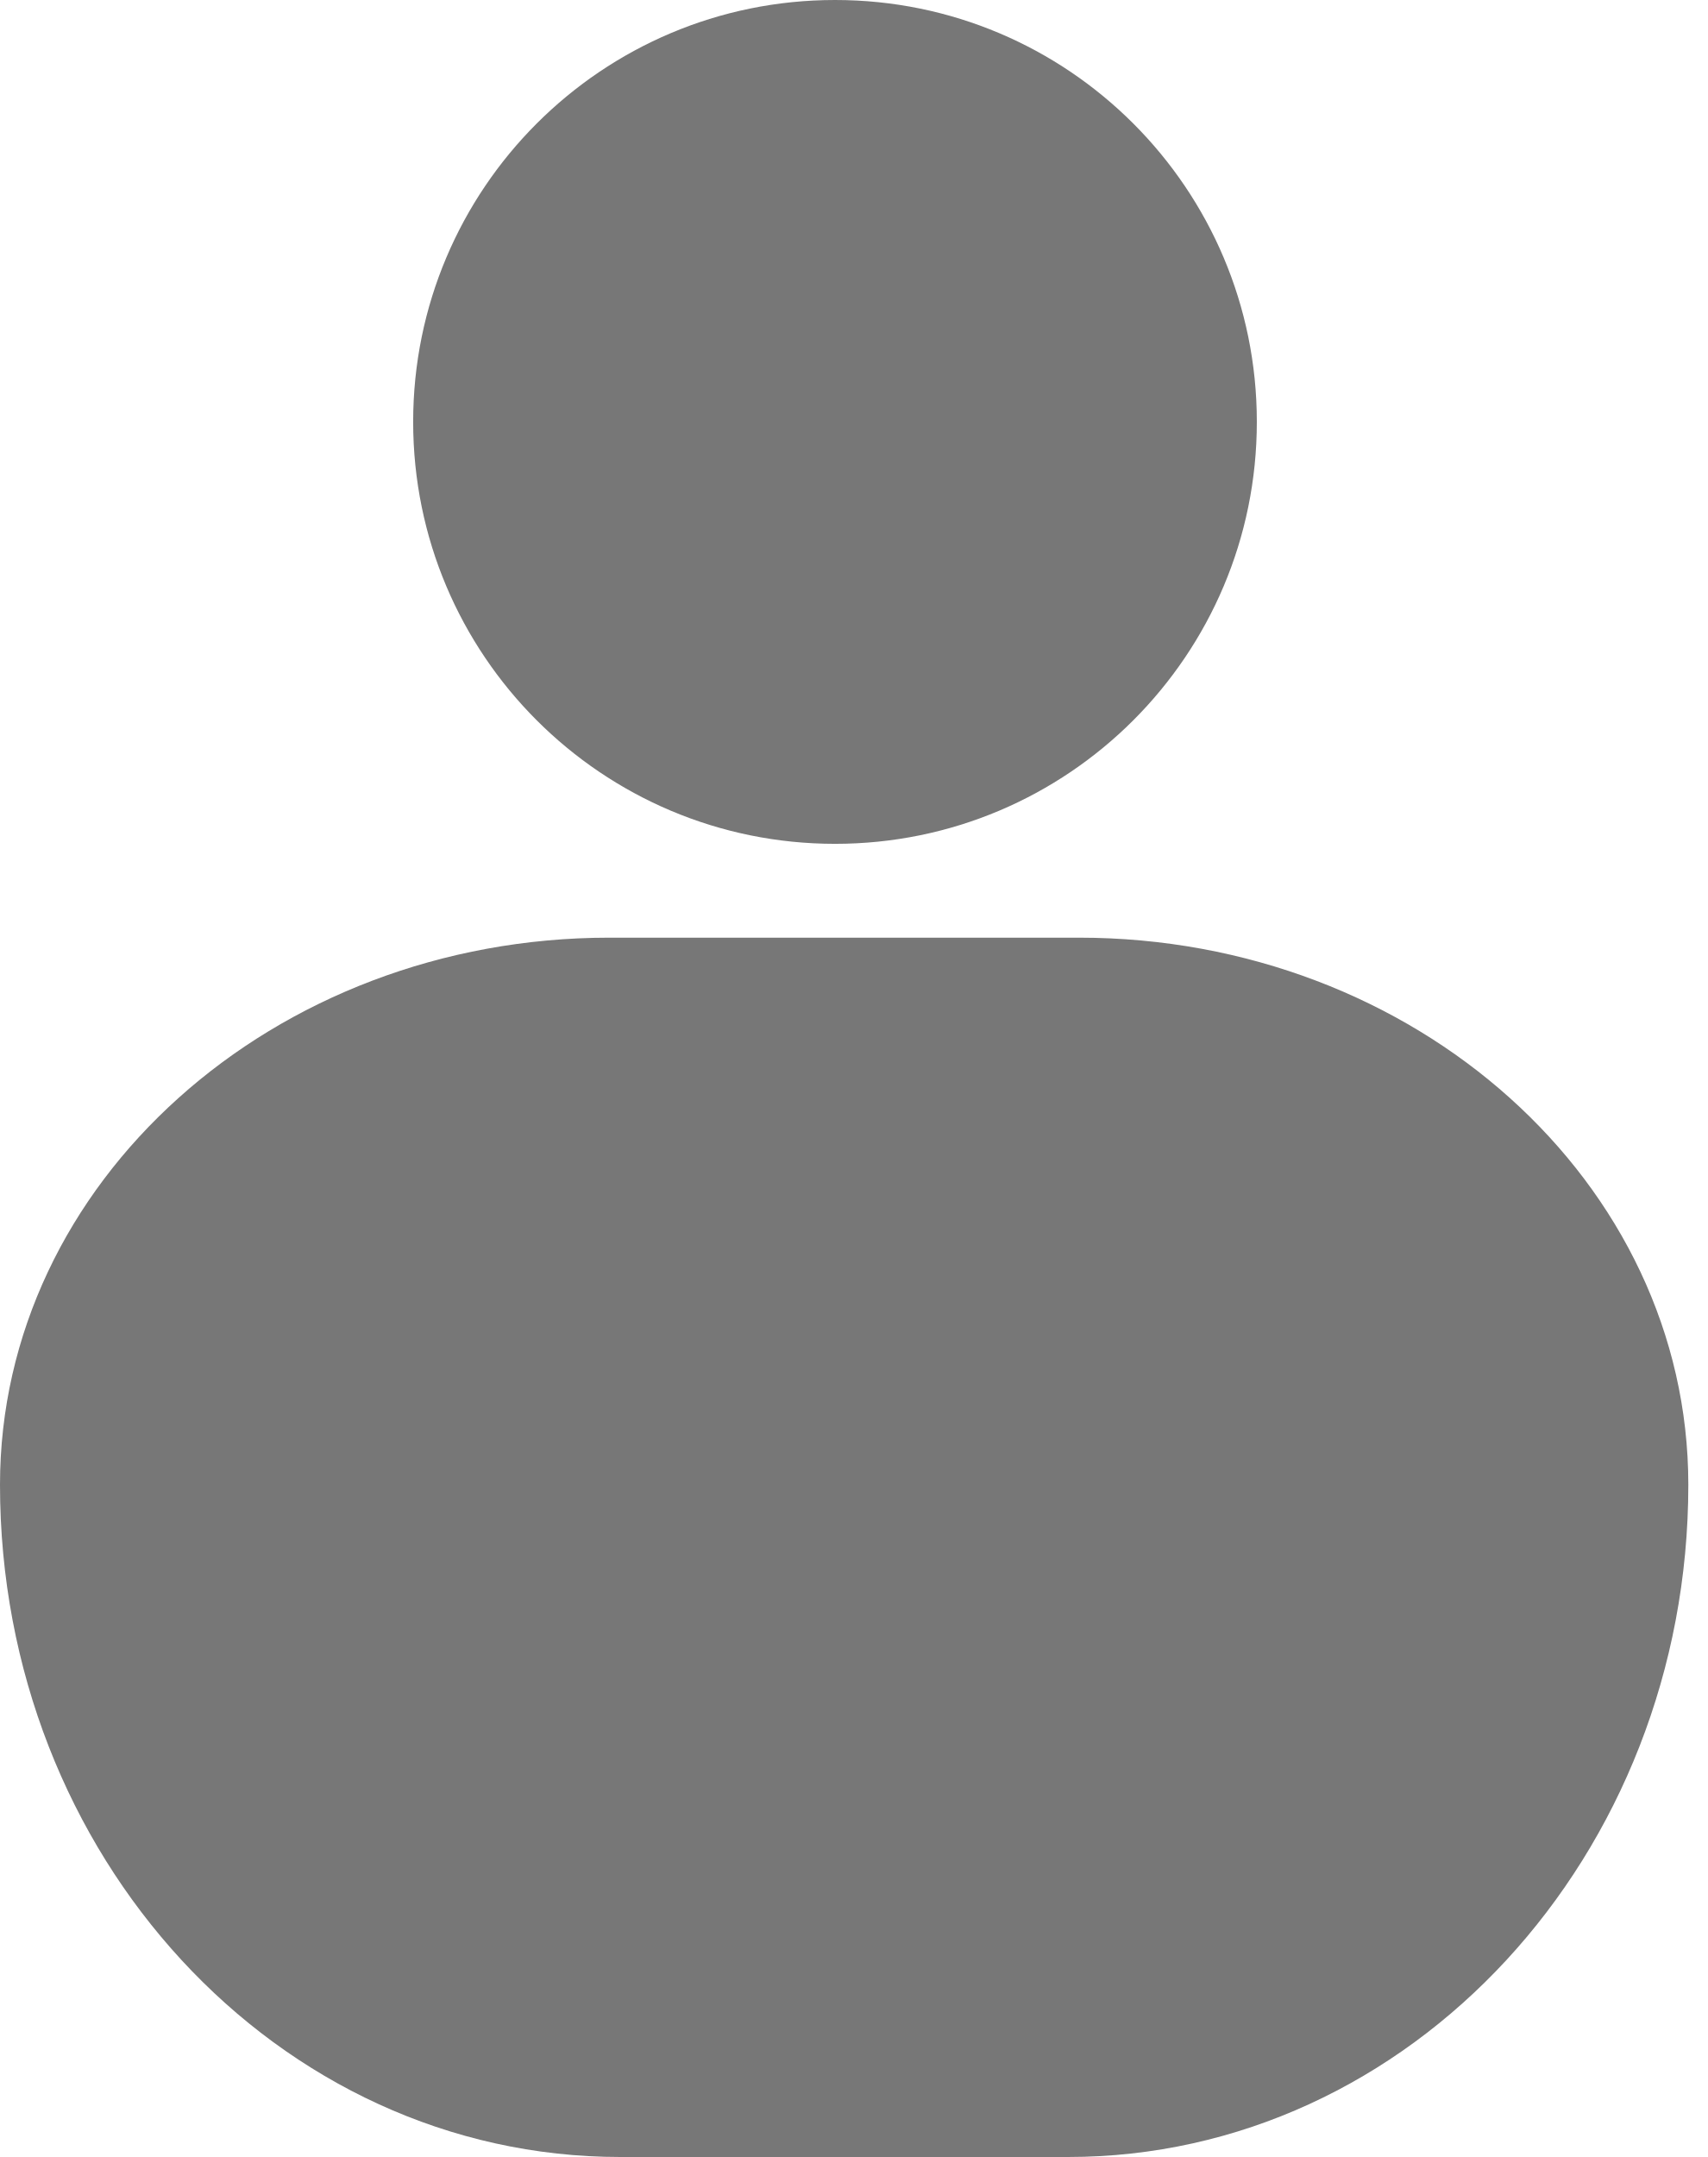
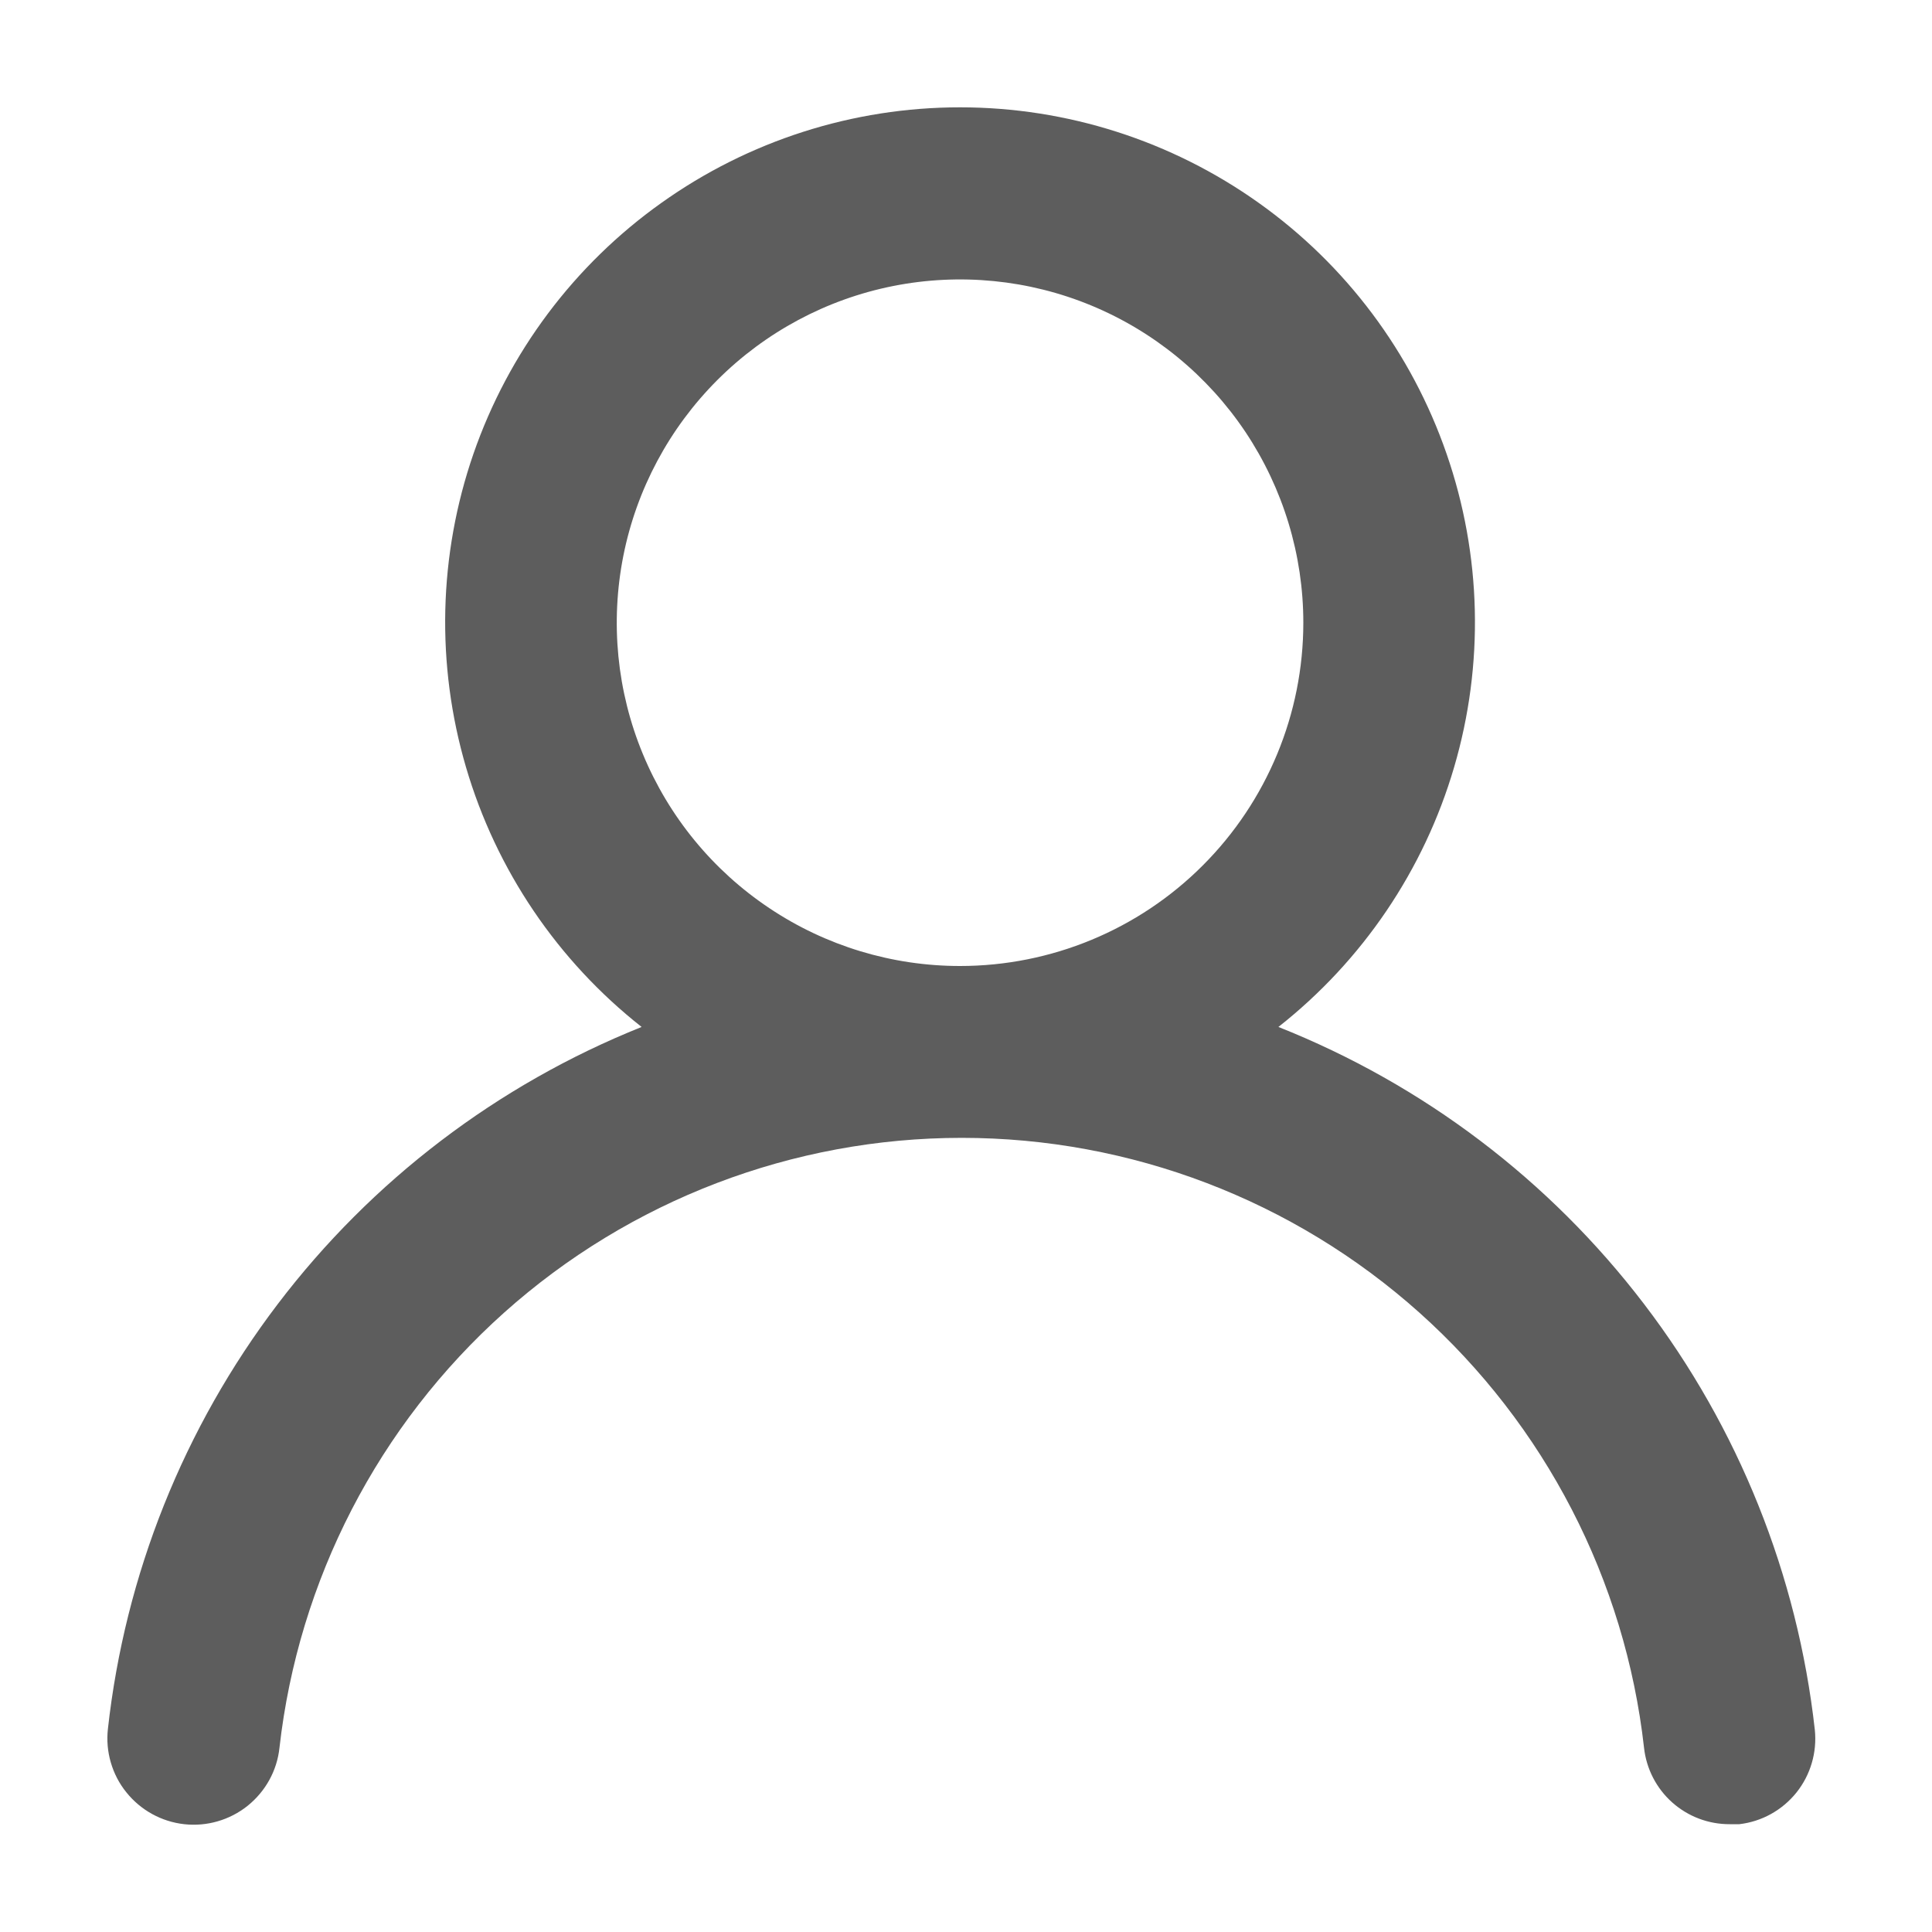
- <svg xmlns="http://www.w3.org/2000/svg" width="19" height="24" viewBox="0 0 19 24" fill="none">
-   <path fill-rule="evenodd" clip-rule="evenodd" d="M13.987 4.694C13.987 7.288 11.886 9.389 9.293 9.389C6.699 9.389 4.598 7.288 4.598 4.694C4.598 2.101 6.699 0 9.293 0C11.886 0 13.987 2.101 13.987 4.694ZM6.783 10.433H12.006C15.752 10.433 18.789 13.159 18.789 16.52C18.789 20.65 15.692 24 11.886 24H6.903C3.086 24 0 20.65 0 16.52C0 13.159 3.038 10.433 6.783 10.433Z" fill="#777777" />
+ <svg xmlns="http://www.w3.org/2000/svg" width="20" height="20" viewBox="0 0 20 20" fill="none">
+   <path d="M13.234 10.631C14.105 9.945 14.741 9.006 15.053 7.942C15.365 6.879 15.338 5.745 14.975 4.698C14.613 3.65 13.933 2.742 13.03 2.1C12.127 1.457 11.046 1.111 9.938 1.111C8.83 1.111 7.749 1.457 6.847 2.1C5.944 2.742 5.264 3.65 4.901 4.698C4.539 5.745 4.512 6.879 4.824 7.942C5.136 9.006 5.771 9.945 6.642 10.631C5.15 11.229 3.848 12.22 2.875 13.5C1.902 14.78 1.294 16.3 1.117 17.898C1.104 18.014 1.114 18.132 1.147 18.245C1.18 18.358 1.234 18.463 1.308 18.554C1.456 18.739 1.672 18.858 1.907 18.884C2.143 18.91 2.379 18.841 2.564 18.693C2.749 18.544 2.868 18.329 2.893 18.093C3.089 16.357 3.917 14.753 5.219 13.588C6.522 12.423 8.209 11.779 9.956 11.779C11.704 11.779 13.39 12.423 14.693 13.588C15.995 14.753 16.824 16.357 17.019 18.093C17.043 18.311 17.147 18.513 17.311 18.659C17.475 18.805 17.687 18.885 17.907 18.884H18.005C18.238 18.857 18.45 18.739 18.597 18.556C18.743 18.373 18.811 18.14 18.787 17.907C18.608 16.304 17.997 14.78 17.019 13.499C16.041 12.217 14.733 11.226 13.234 10.631ZM9.938 10C9.235 10 8.548 9.792 7.964 9.401C7.38 9.011 6.924 8.456 6.655 7.806C6.386 7.157 6.316 6.443 6.453 5.753C6.59 5.064 6.929 4.431 7.426 3.934C7.923 3.437 8.556 3.098 9.245 2.961C9.934 2.824 10.649 2.894 11.298 3.163C11.947 3.432 12.502 3.888 12.893 4.472C13.283 5.057 13.492 5.744 13.492 6.446C13.492 7.389 13.117 8.293 12.451 8.959C11.785 9.626 10.881 10 9.938 10Z" fill="#5D5D5D" />
</svg>
